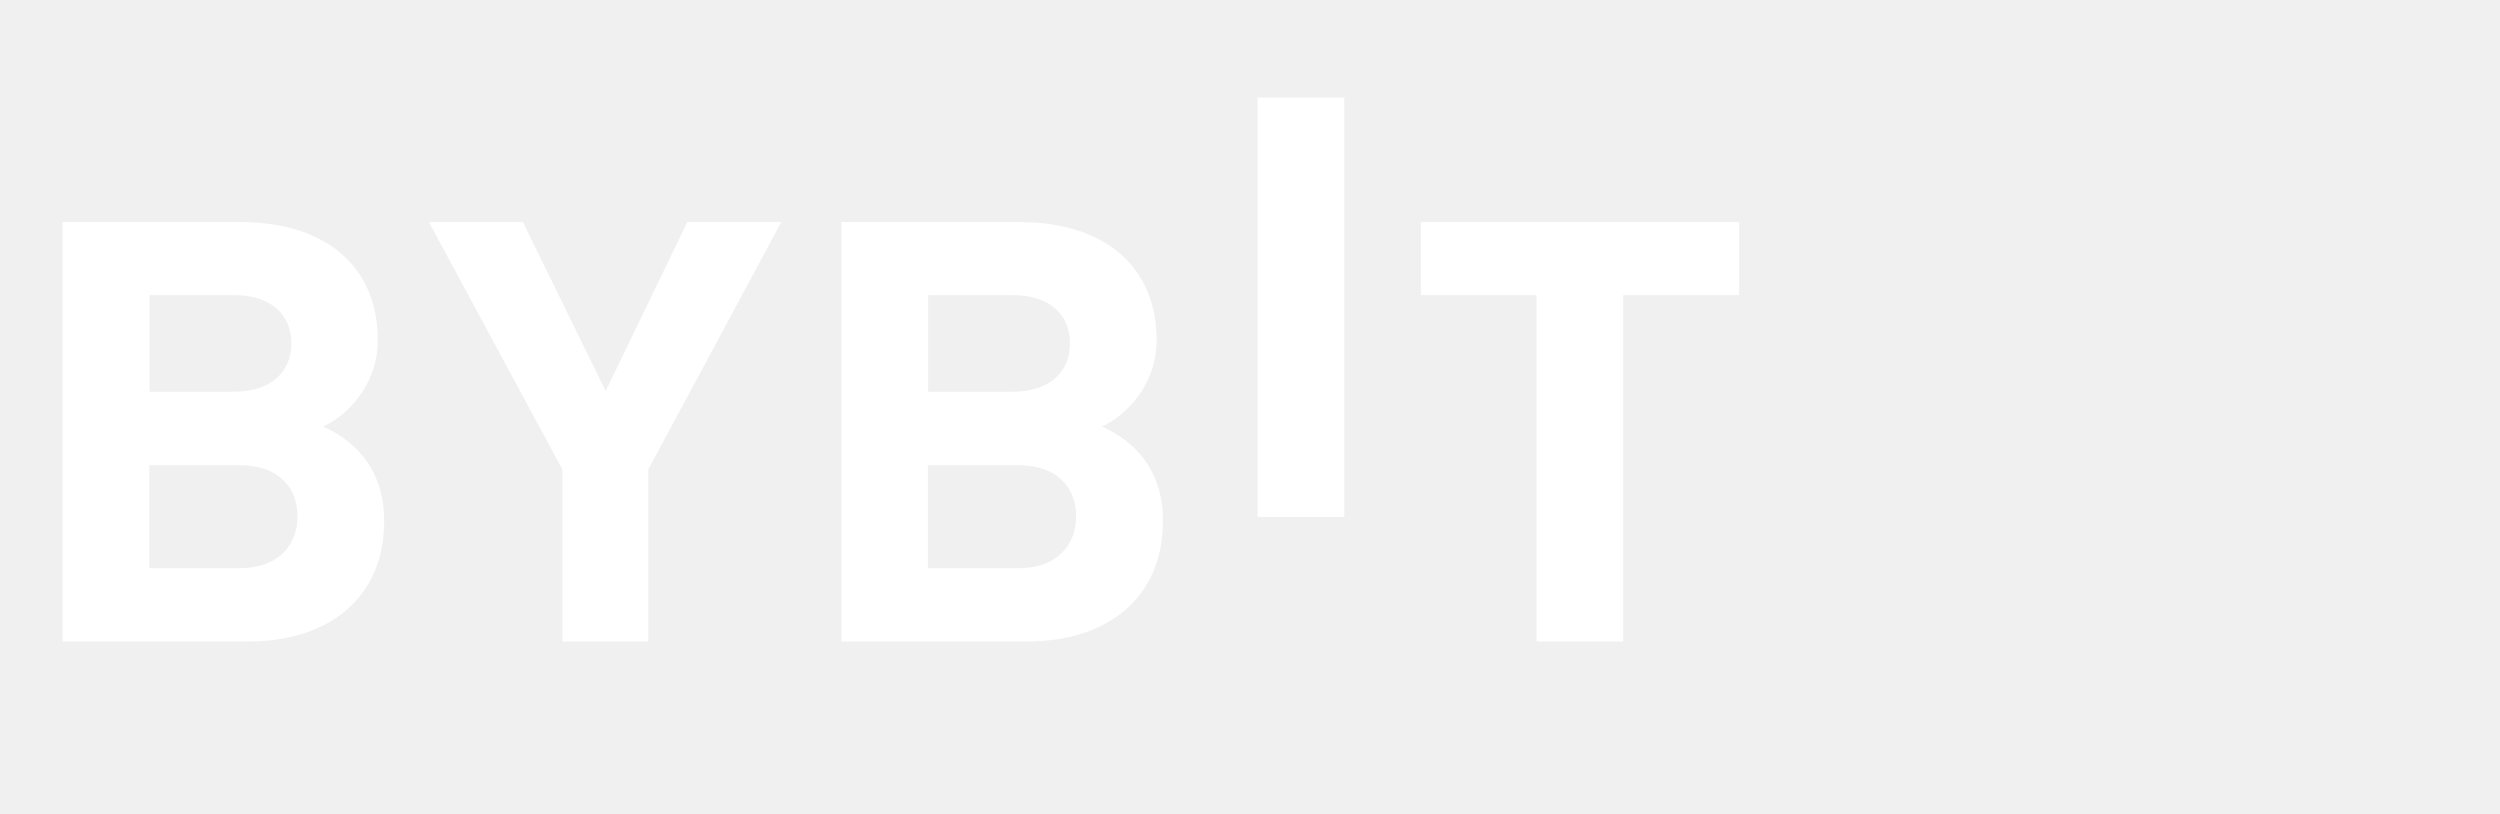
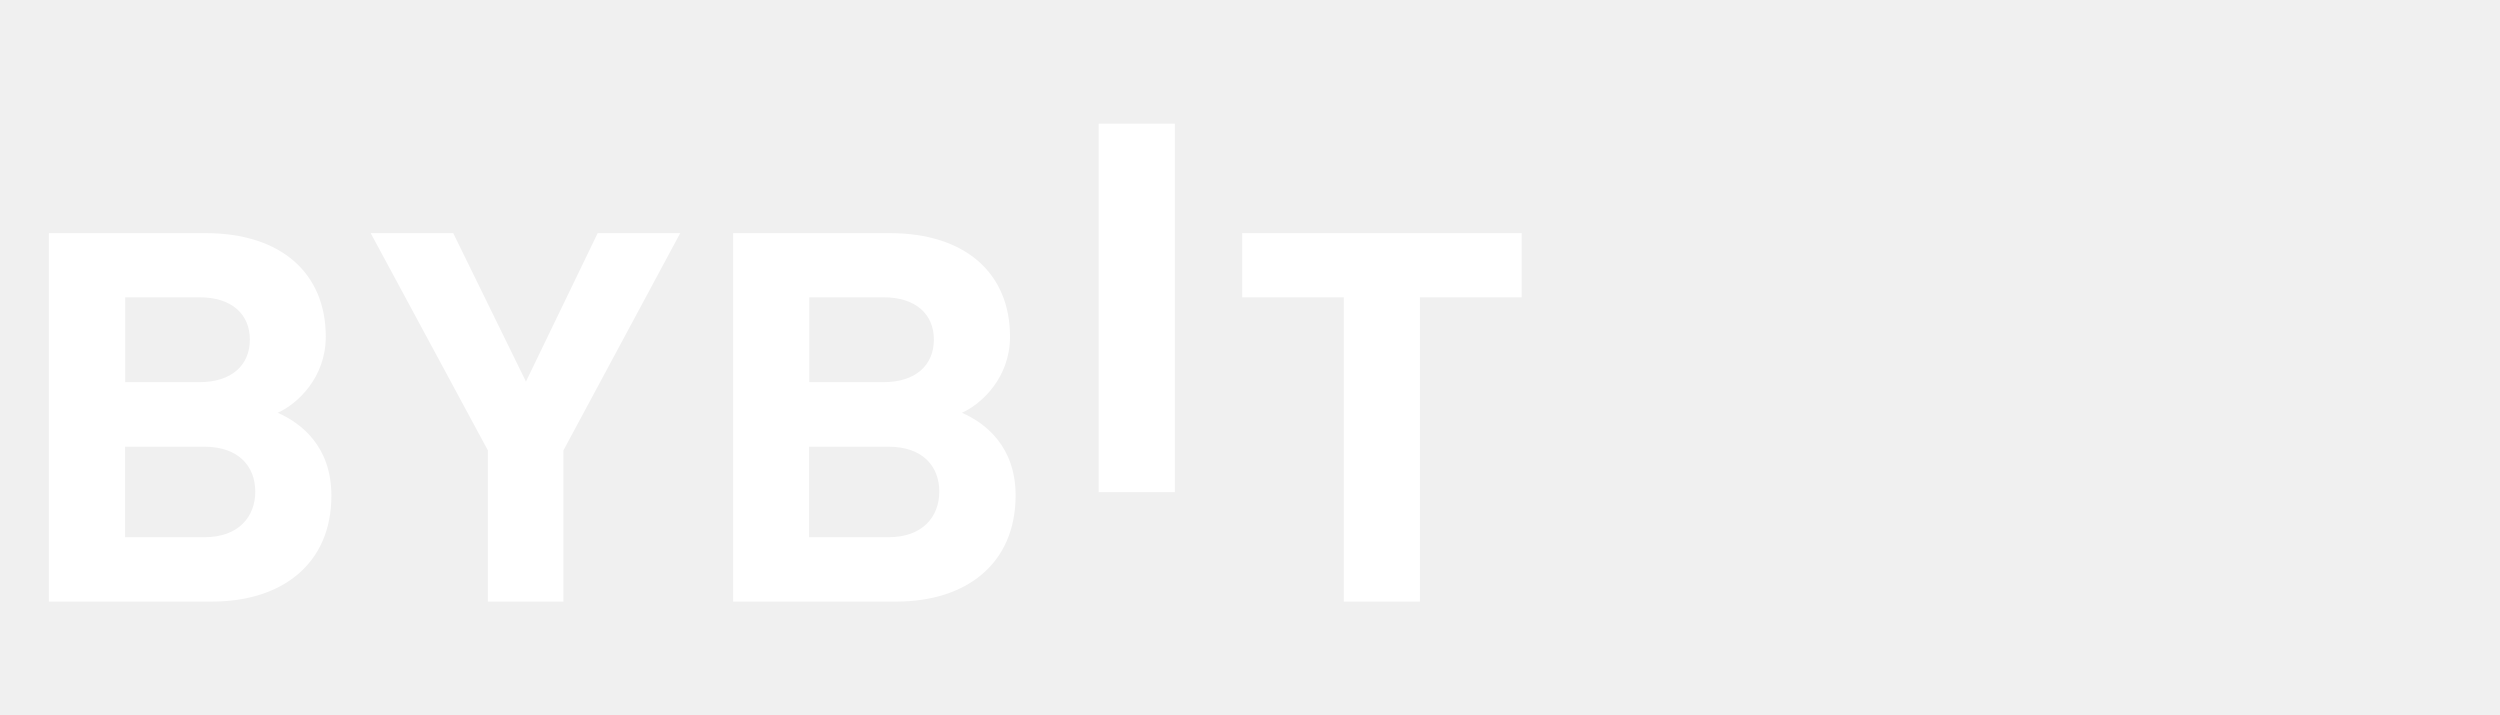
- <svg xmlns="http://www.w3.org/2000/svg" width="123" height="40" viewBox="0 0 123 40" fill="none">
-   <path d="M61.874 25.432V4.798H66.138V25.432H61.874Z" fill="white" />
-   <path d="M12.214 31.561H3.081V10.927H11.844C16.107 10.927 18.587 13.188 18.587 16.727C18.587 19.021 16.994 20.495 15.894 20.987C17.207 21.566 18.901 22.866 18.901 25.629C18.901 29.474 16.107 31.561 12.214 31.561ZM11.518 14.521H7.356V19.272H11.518C13.325 19.272 14.335 18.311 14.335 16.891C14.335 15.471 13.325 14.521 11.518 14.521ZM11.788 22.888H7.345V27.956H11.788C13.717 27.956 14.638 26.798 14.638 25.4C14.638 24.002 13.717 22.888 11.788 22.888Z" fill="white" />
-   <path d="M31.897 23.095V31.561H27.667V23.095L21.104 10.927H25.726L29.799 19.239L33.816 10.927H38.438L31.897 23.095Z" fill="white" />
-   <path d="M50.532 31.561H41.399V10.927H50.162C54.426 10.927 56.905 13.188 56.905 16.727C56.905 19.021 55.312 20.495 54.213 20.987C55.525 21.566 57.219 22.866 57.219 25.629C57.208 29.474 54.426 31.561 50.532 31.561ZM49.826 14.521H45.663V19.272H49.826C51.632 19.272 52.642 18.311 52.642 16.891C52.642 15.471 51.632 14.521 49.826 14.521ZM50.095 22.888H45.652V27.956H50.095C52.025 27.956 52.945 26.798 52.945 25.4C52.945 24.002 52.036 22.888 50.095 22.888Z" fill="white" />
-   <path d="M79.861 14.521V31.561H75.598V14.521H69.909V10.927H85.561V14.521H79.861Z" fill="white" />
+ <svg xmlns="http://www.w3.org/2000/svg" width="140" height="40" viewBox="0 0 140 40" fill="none">
+   <path d="M61.527 27.561V6.927H65.791V27.561H61.527Z" fill="white" />
+   <path d="M11.871 33.689H2.738V13.055H11.501C15.765 13.055 18.244 15.316 18.244 18.855C18.244 21.149 16.651 22.624 15.551 23.115C16.864 23.694 18.558 24.994 18.558 27.758C18.558 31.603 15.765 33.689 11.871 33.689ZM11.176 16.649H7.013V21.4H11.176C12.982 21.4 13.992 20.439 13.992 19.019C13.992 17.599 12.982 16.649 11.176 16.649ZM11.445 25.016H7.002V30.084H11.445C13.375 30.084 14.295 28.926 14.295 27.528C14.295 26.13 13.375 25.016 11.445 25.016Z" fill="white" />
+   <path d="M31.551 25.224V33.689H27.322V25.224L20.758 13.055H25.38L29.453 21.368L33.47 13.055H38.093L31.551 25.224Z" fill="white" />
+   <path d="M50.188 33.689H41.055V13.055H49.817C54.081 13.055 56.561 15.316 56.561 18.855C56.561 21.149 54.967 22.624 53.868 23.115C55.181 23.694 56.875 24.994 56.875 27.758C56.864 31.603 54.081 33.689 50.188 33.689ZM49.481 16.649H45.318V21.4H49.481C51.287 21.4 52.297 20.439 52.297 19.019C52.297 17.599 51.287 16.649 49.481 16.649ZM49.75 25.016H45.307V30.084H49.75C51.68 30.084 52.6 28.926 52.6 27.528C52.6 26.13 51.691 25.016 49.75 25.016Z" fill="white" />
+   <path d="M79.515 16.649V33.689H75.251V16.649H69.562V13.055H85.214V16.649H79.515Z" fill="white" />
</svg>
